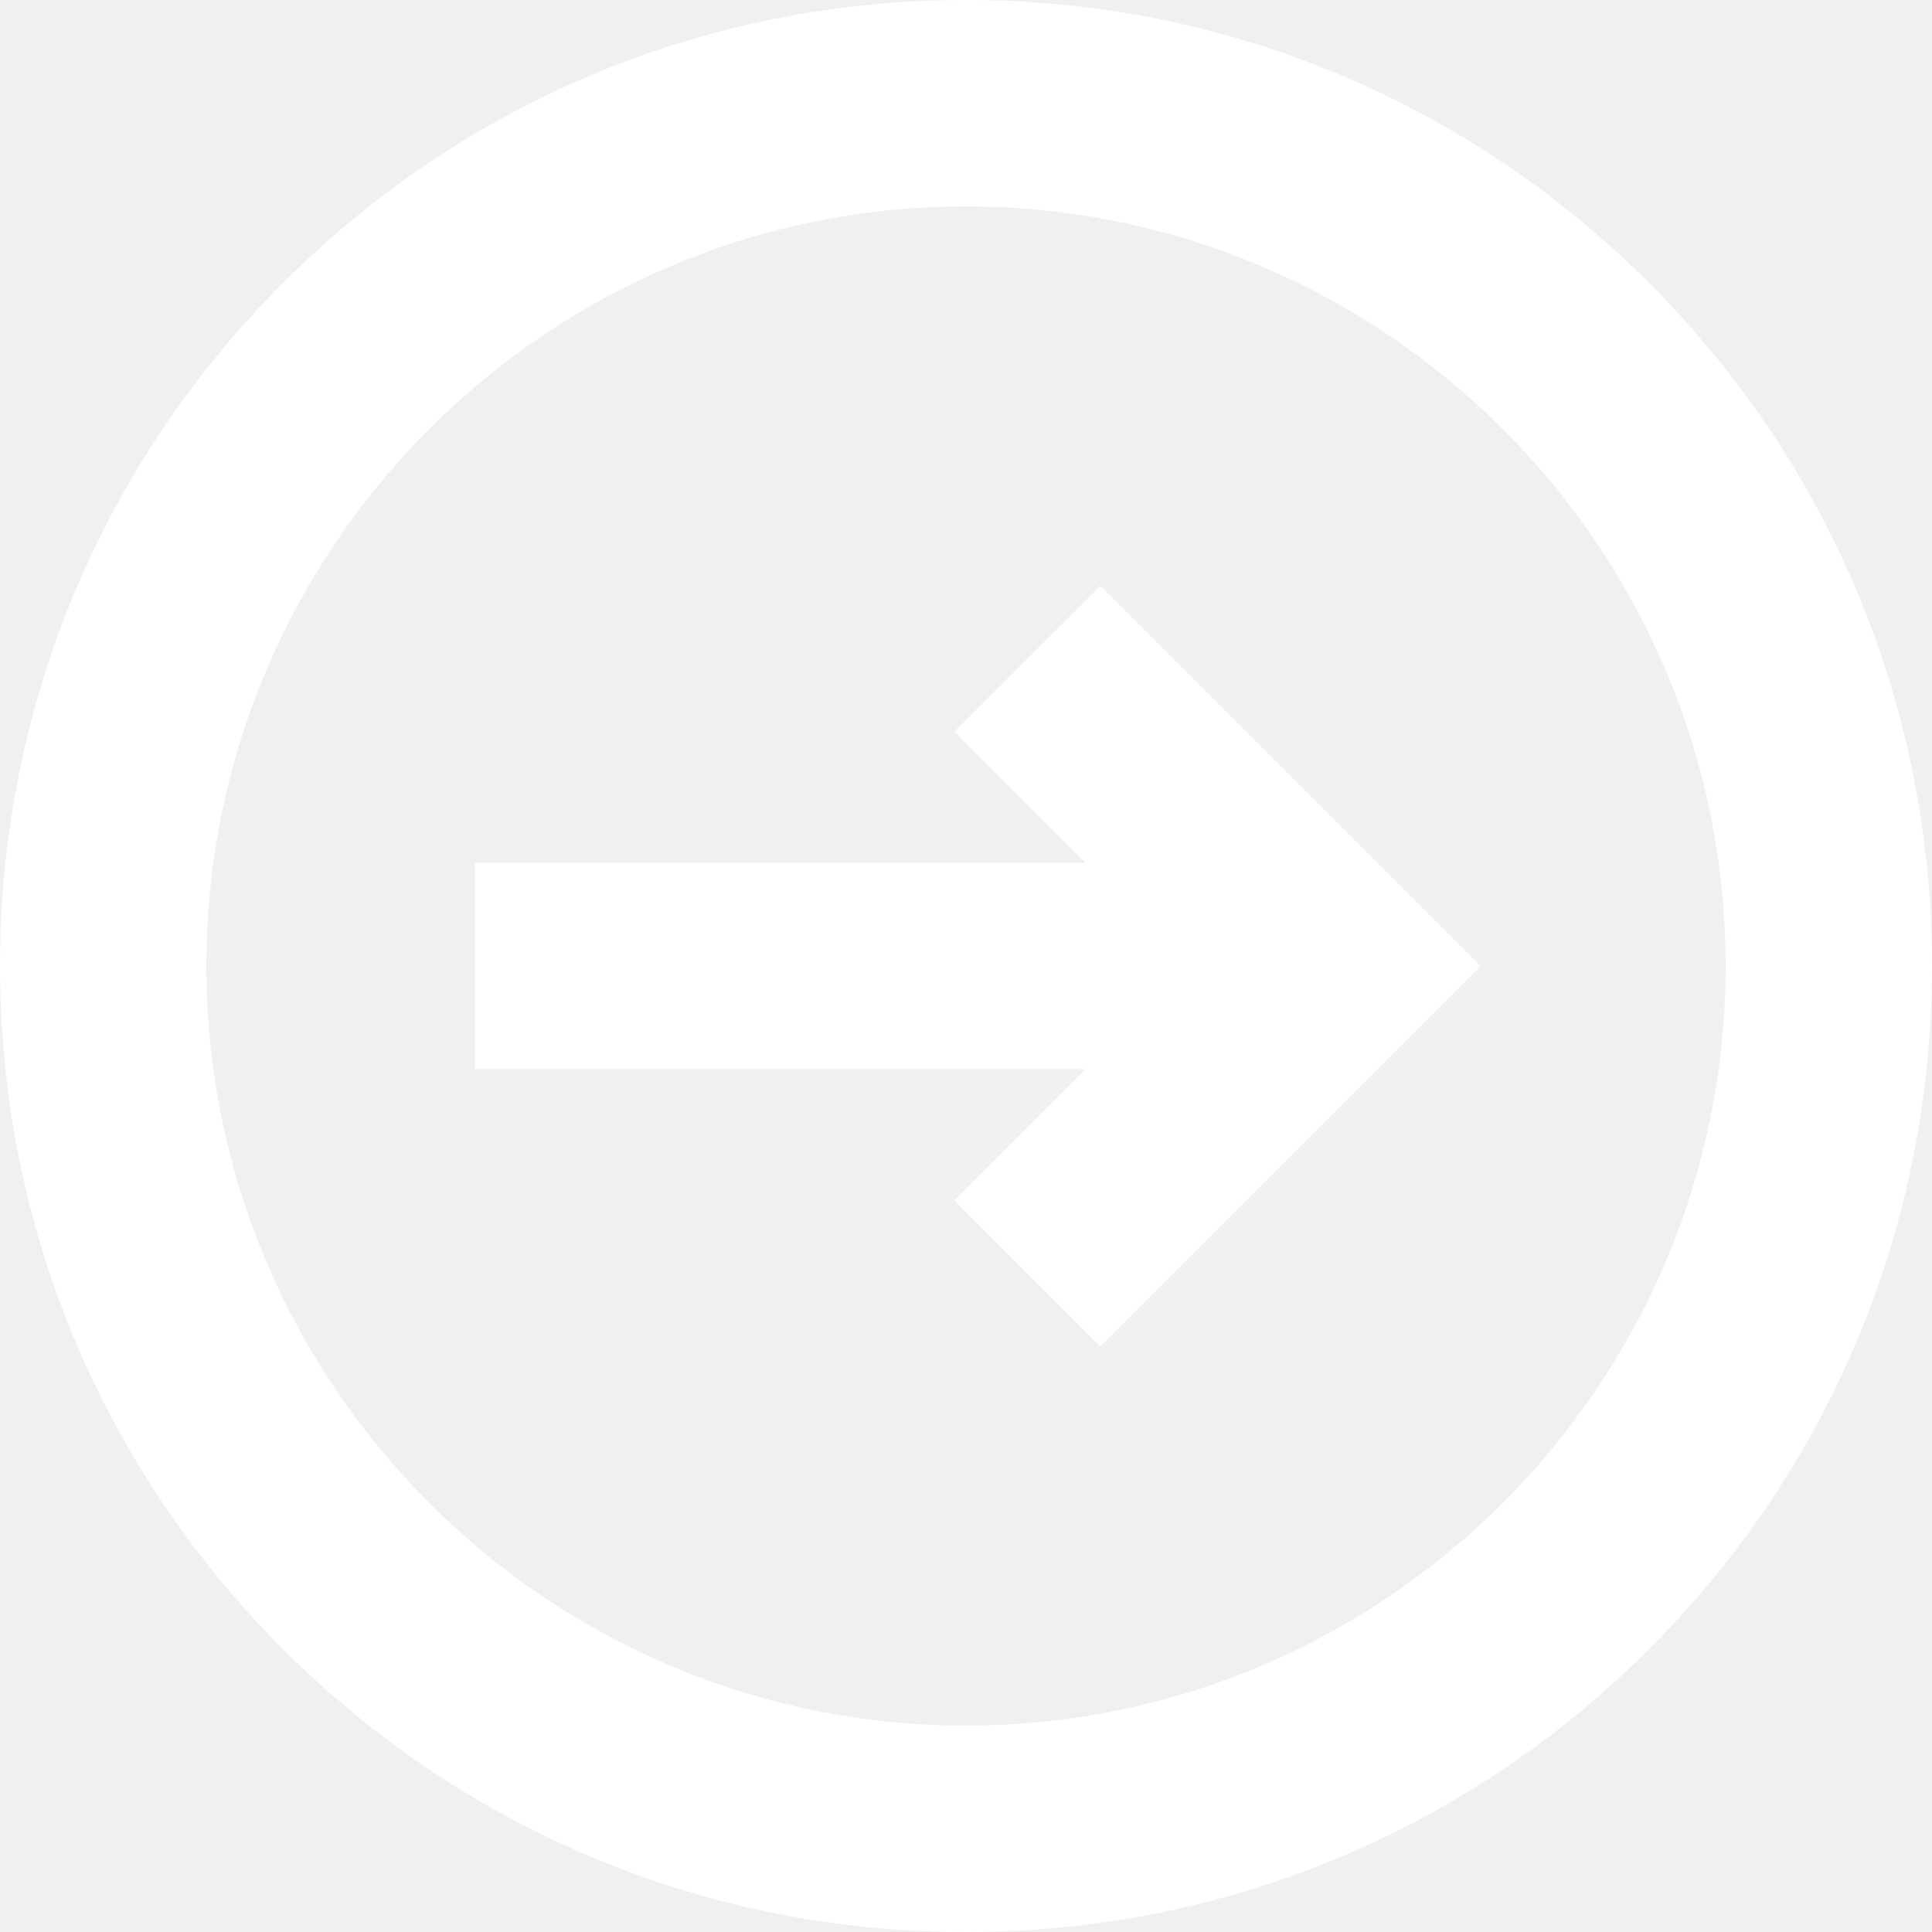
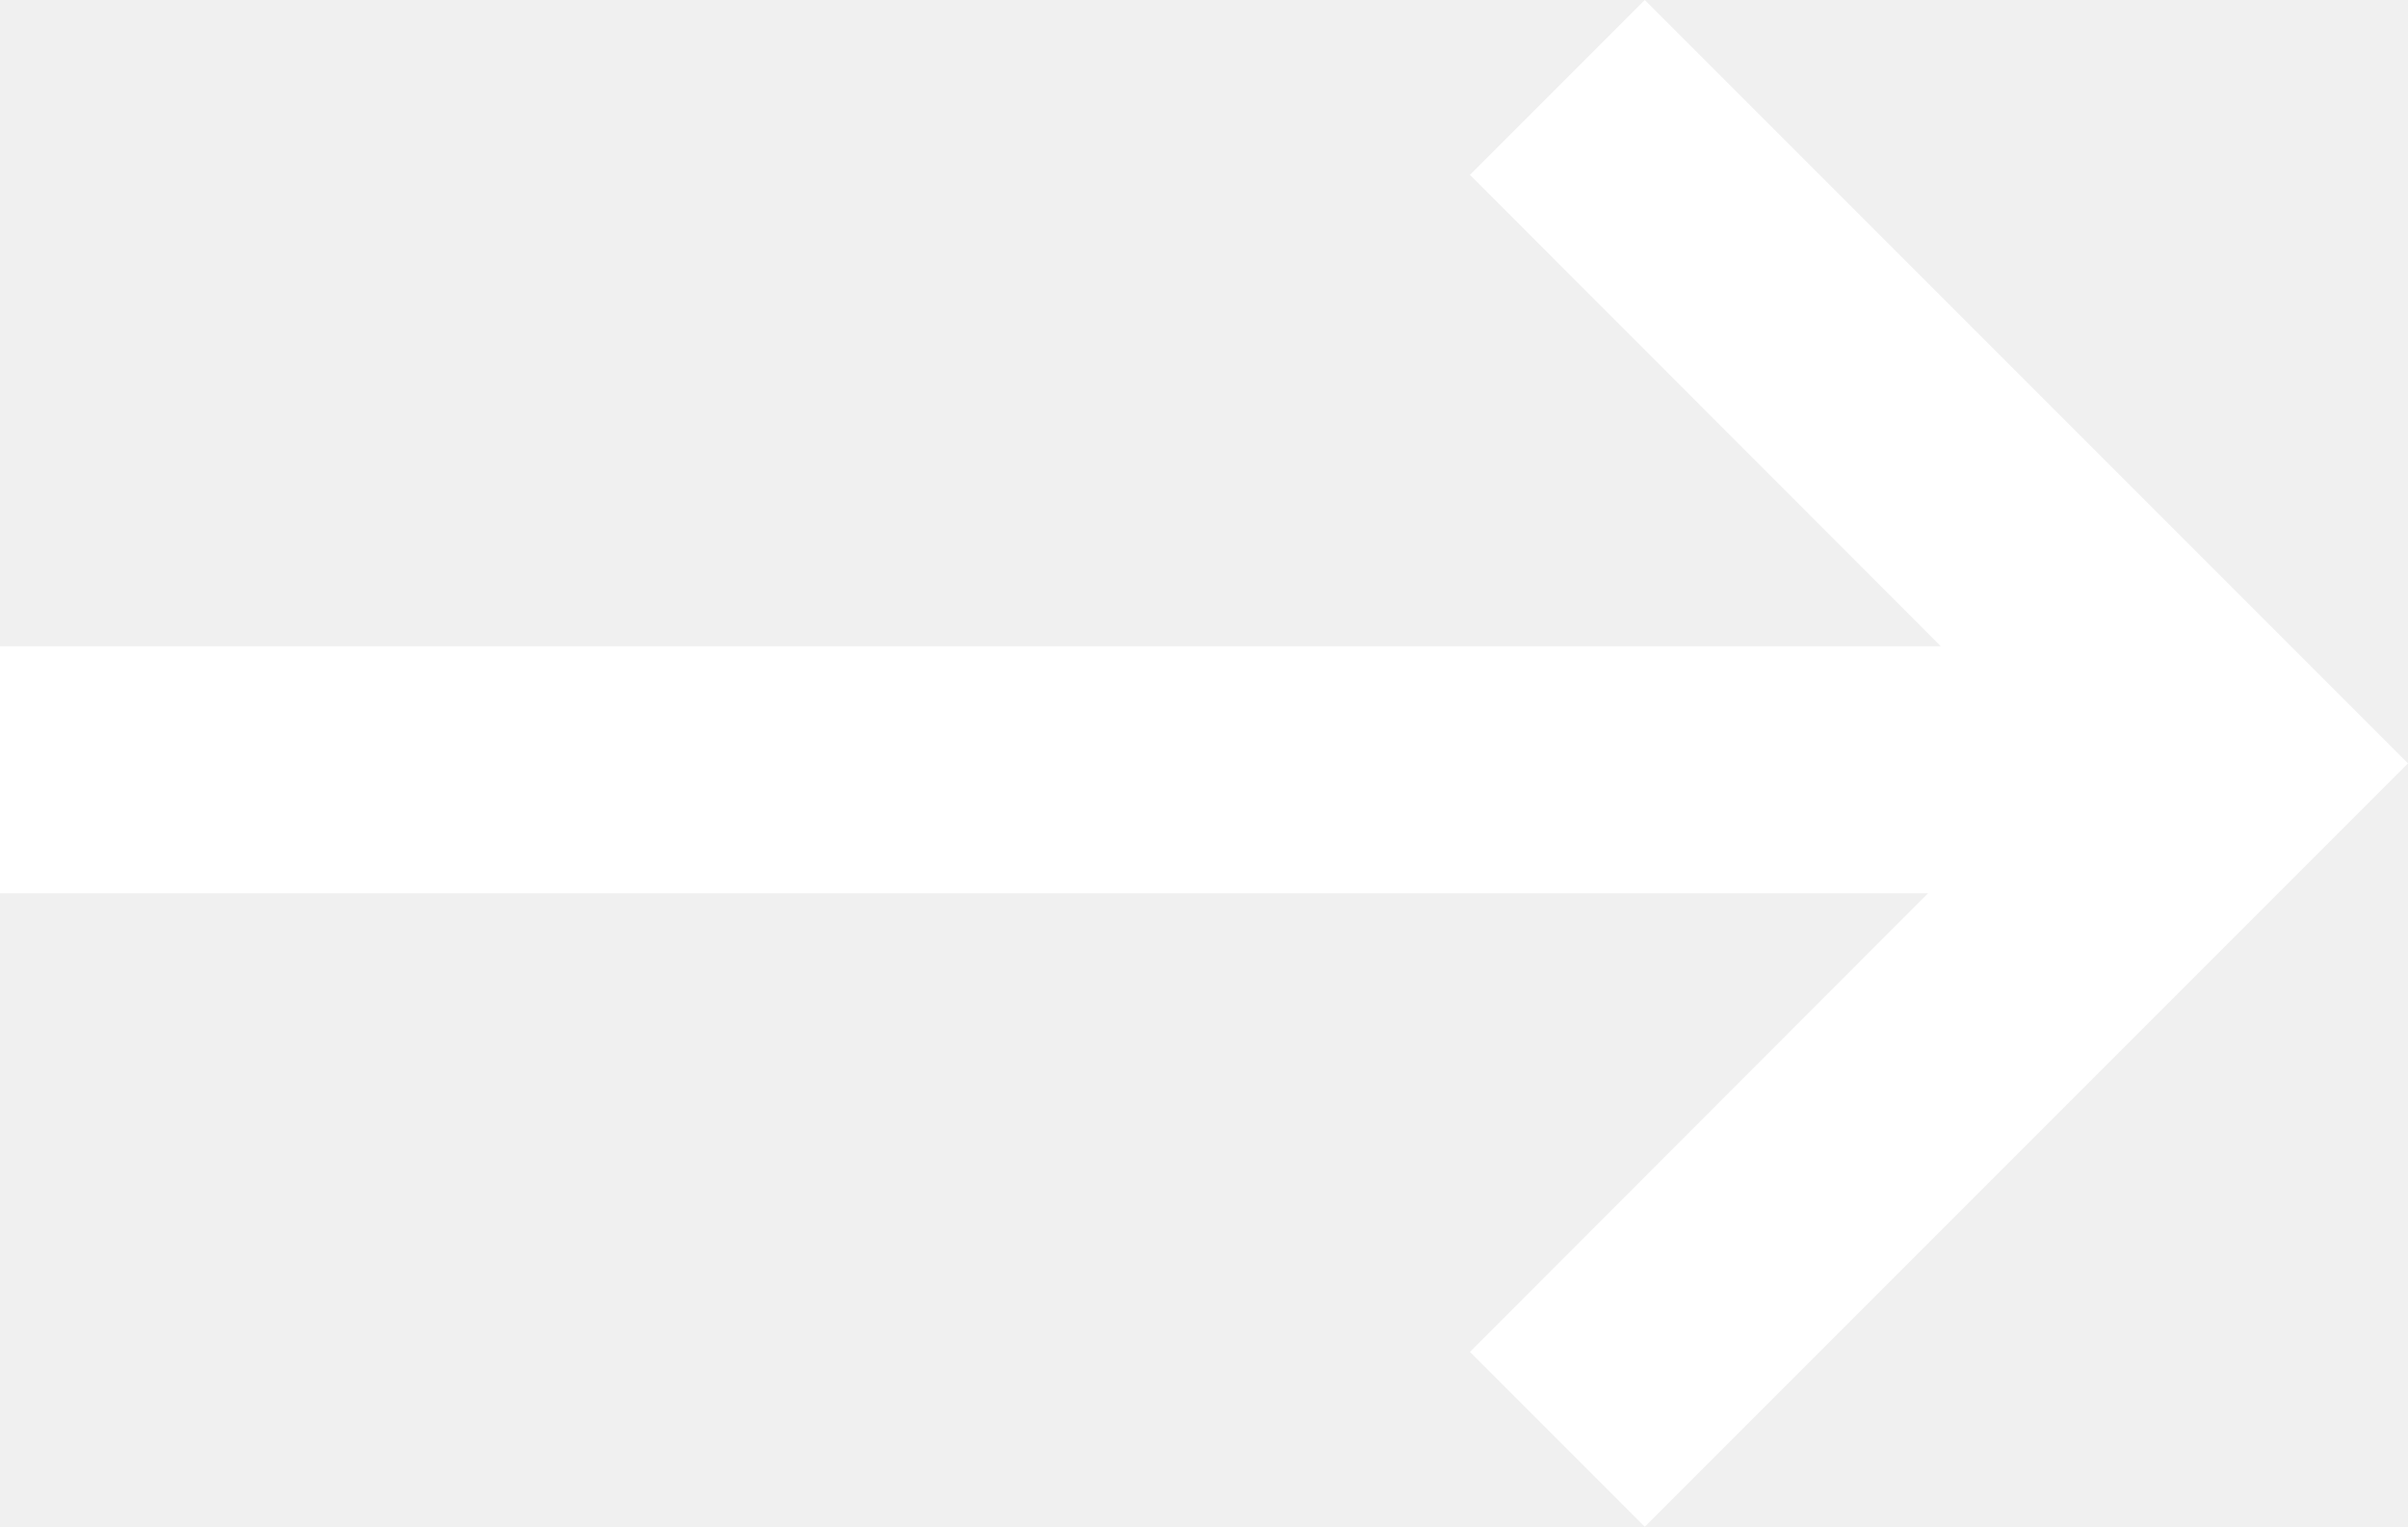
- <svg xmlns="http://www.w3.org/2000/svg" id="Layer_2" data-name="Layer 2" viewBox="0 0 468.06 468.06">
+ <svg xmlns="http://www.w3.org/2000/svg" id="Layer_2" data-name="Layer 2" viewBox="0 0 58.4 37.02">
  <defs>
    <style>
      .cls-1 {
        fill: #fff;
      }
    </style>
  </defs>
  <g id="Layer_1-2" data-name="Layer 1">
-     <path class="cls-1" d="M399.52,68.55C355.31,24.35,296.54,0,234.03,0S112.75,24.35,68.55,68.55C24.35,112.75,0,171.52,0,234.03s24.35,121.28,68.55,165.49c44.2,44.2,102.97,68.54,165.48,68.54s121.28-24.34,165.49-68.54c44.2-44.21,68.54-102.98,68.54-165.49s-24.34-121.28-68.54-165.48ZM234.03,418.06c-101.47,0-184.03-82.55-184.03-184.03S132.56,50,234.03,50s184.03,82.56,184.03,184.03-82.55,184.03-184.03,184.03ZM358.73,234.03l-92.14,92.15-35.36-35.36,31.79-31.79H115.11v-50h147.91l-31.79-31.79,35.36-35.35,92.14,92.14Z" />
+     <polygon class="cls-1" points="54.16 14.27 39.89 0 35.65 4.24 47.07 15.67 0 15.67 0 21.66 46.76 21.66 35.65 32.78 39.89 37.02 54.16 22.75 58.4 18.51 54.16 14.27" />
  </g>
</svg>
